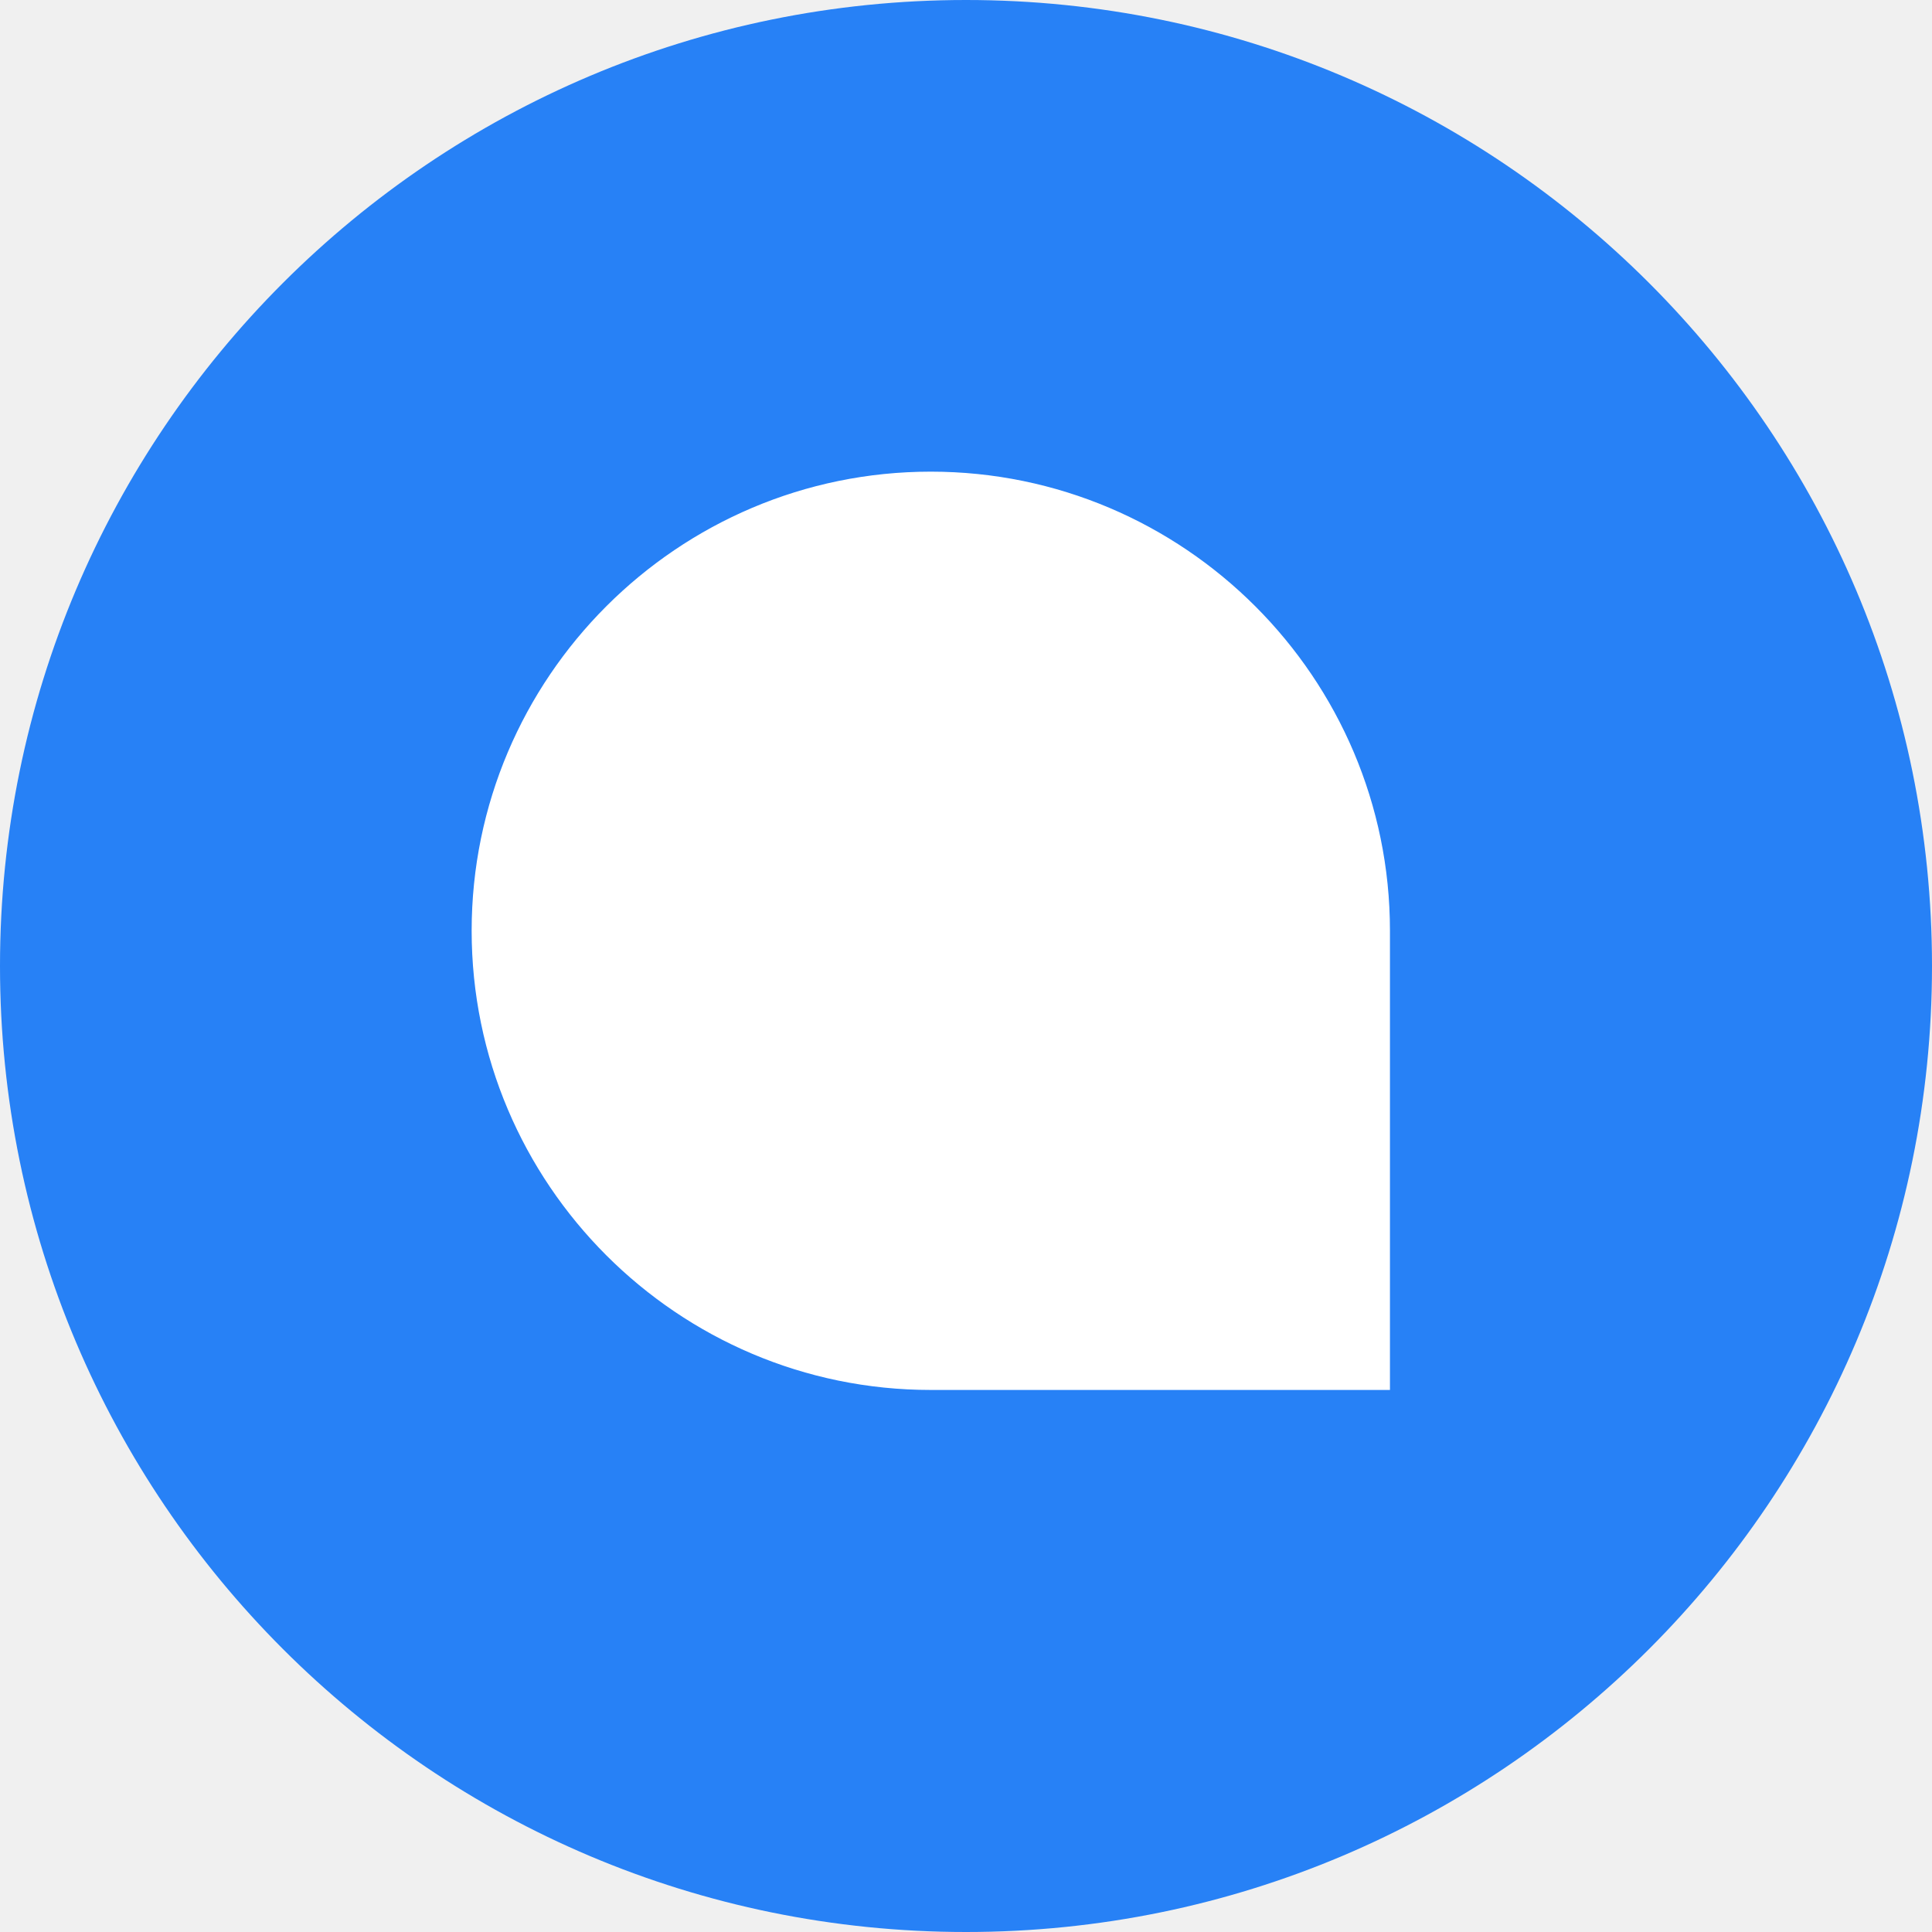
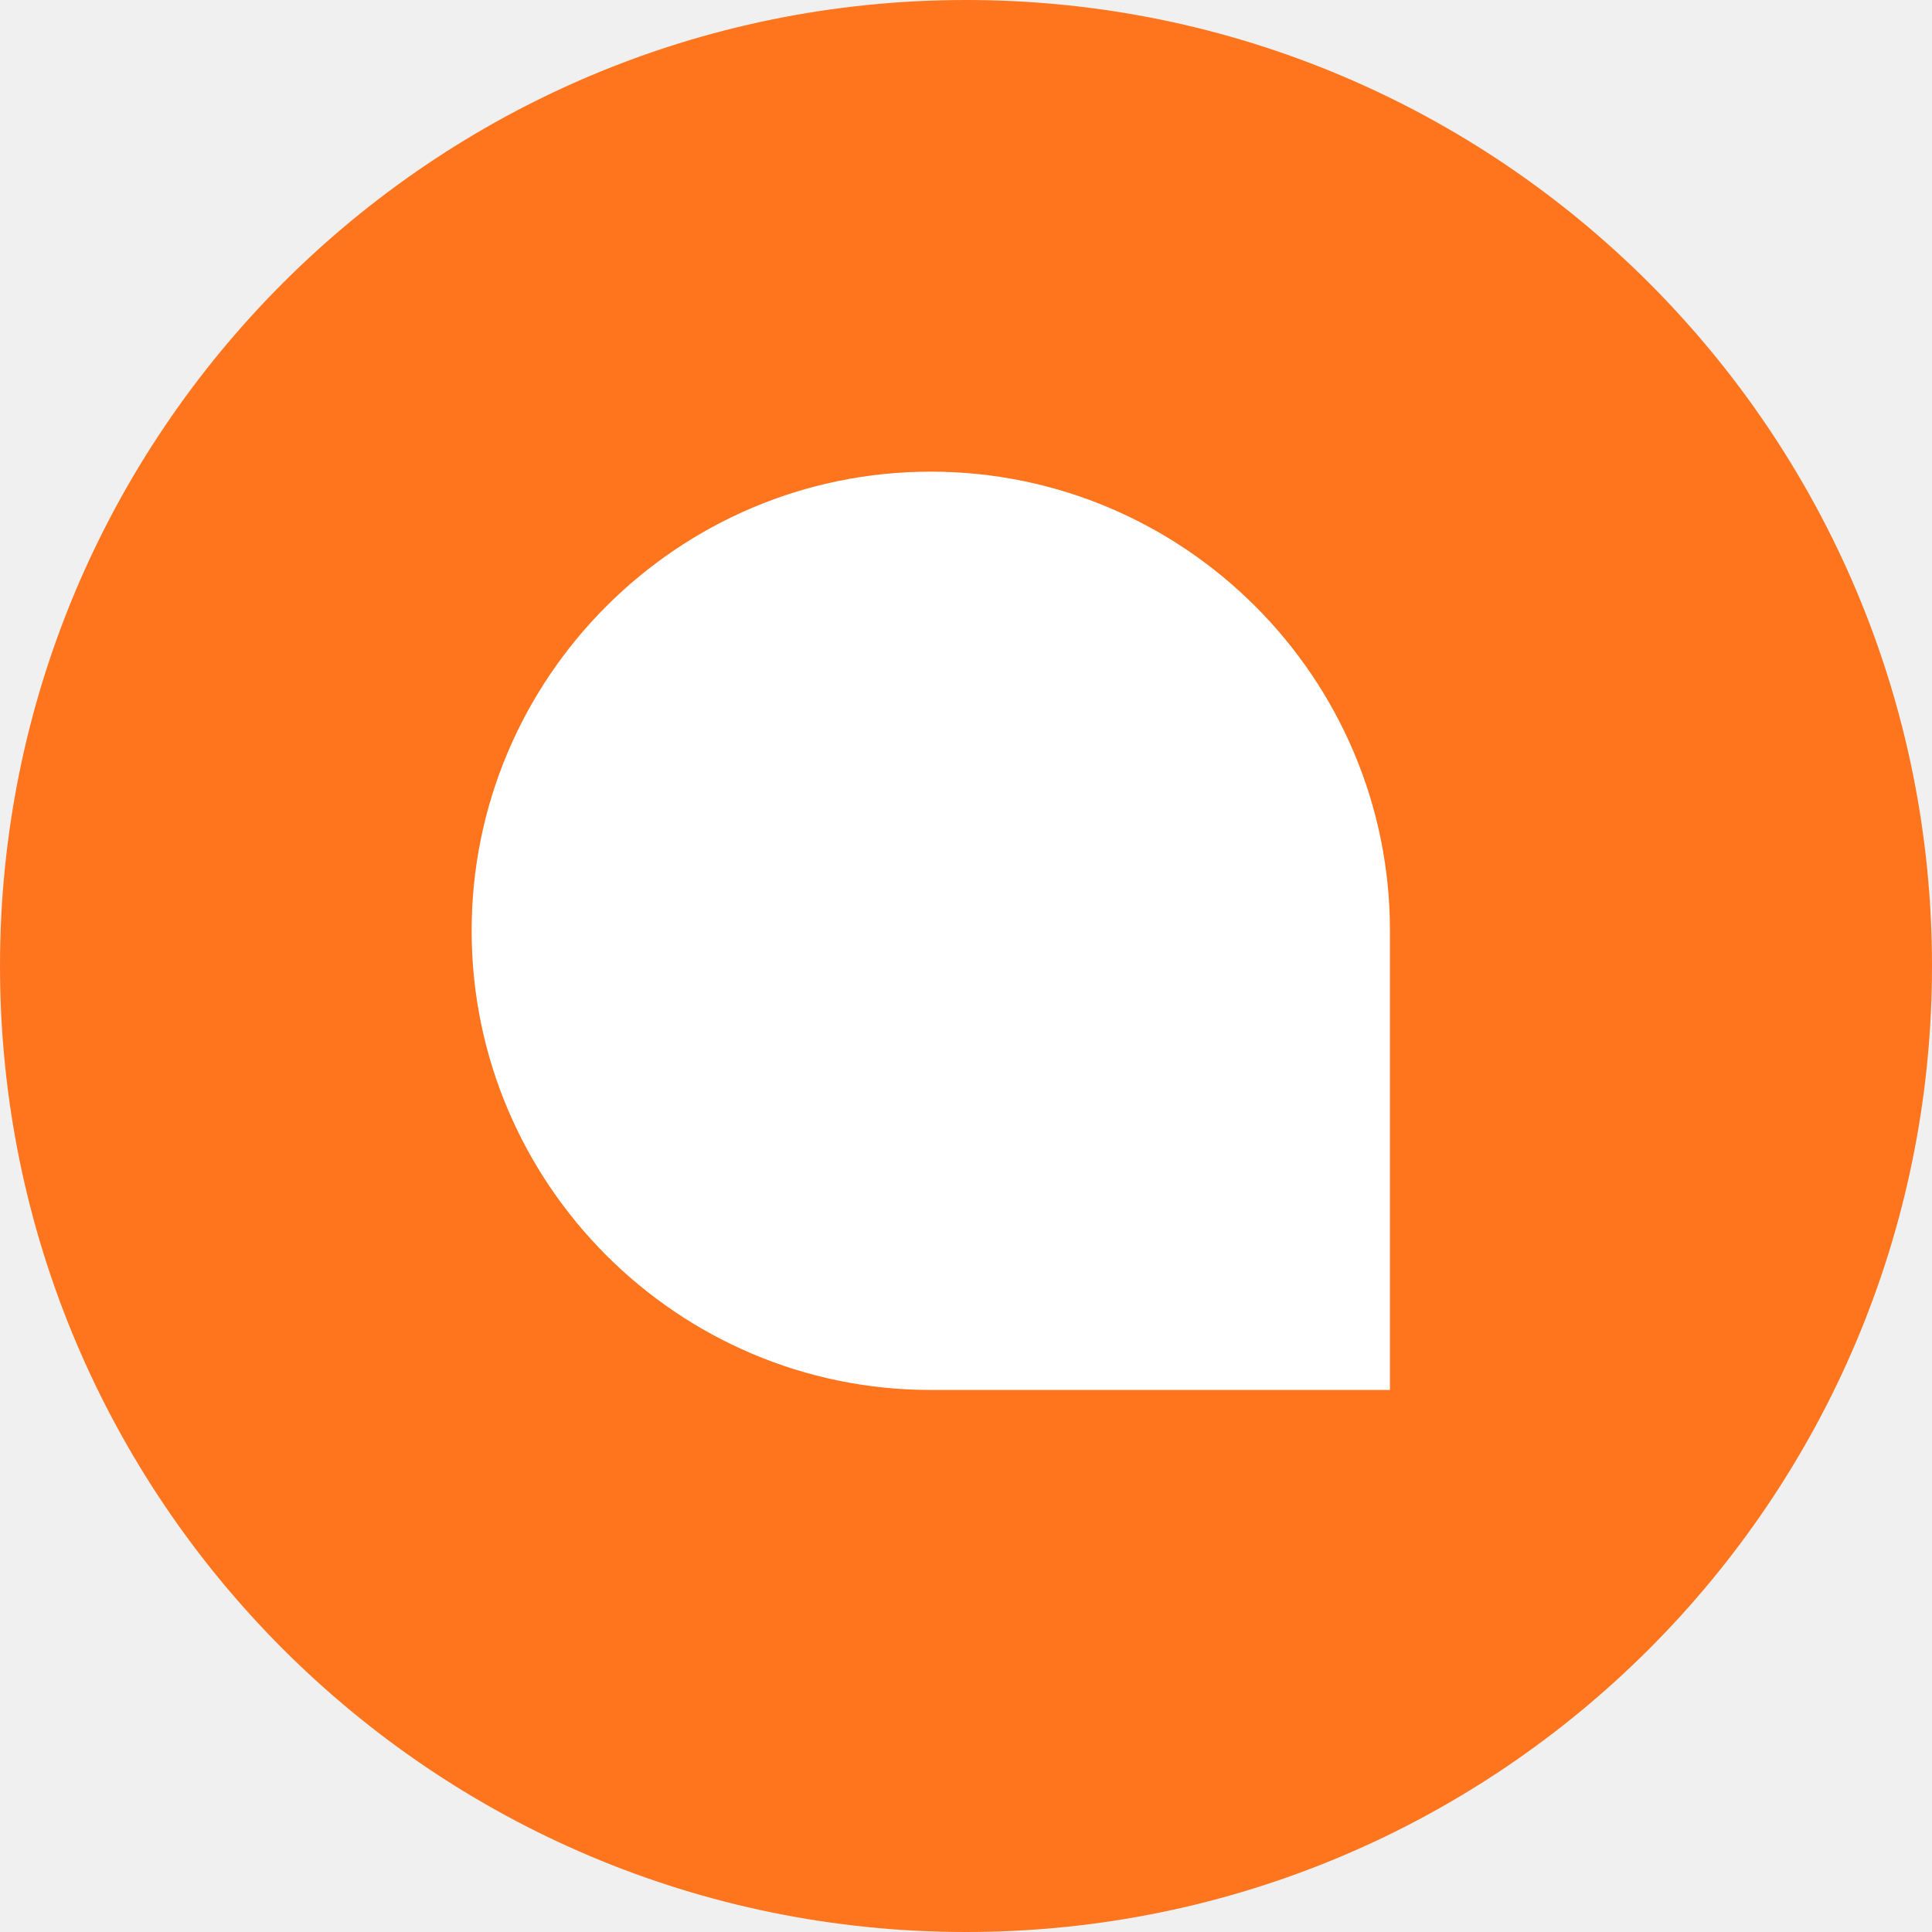
<svg xmlns="http://www.w3.org/2000/svg" width="16" height="16" viewBox="0 0 16 16" fill="none">
  <g clip-path="url(#woot-logo-clip-2342424e23u32098)">
-     <path d="M8 16C12.418 16 16 12.418 16 8C16 3.582 12.418 0 8 0C3.582 0 0 3.582 0 8C0 12.418 3.582 16 8 16Z" fill="#2781F6" />
+     <path d="M8 16C12.418 16 16 12.418 16 8C16 3.582 12.418 0 8 0C3.582 0 0 3.582 0 8C0 12.418 3.582 16 8 16Z" fill="#ff751d" />
    <path d="M11.417 11.417H7.708C5.664 11.417 4 9.753 4 7.708C4 5.664 5.664 4 7.708 4C9.753 4 11.417 5.664 11.417 7.708V11.417Z" fill="white" stroke="white" stroke-width="0.188" />
  </g>
  <defs>
    <clipPath id="woot-logo-clip-2342424e23u32098">
      <rect width="16" height="16" fill="white" />
    </clipPath>
  </defs>
</svg>
